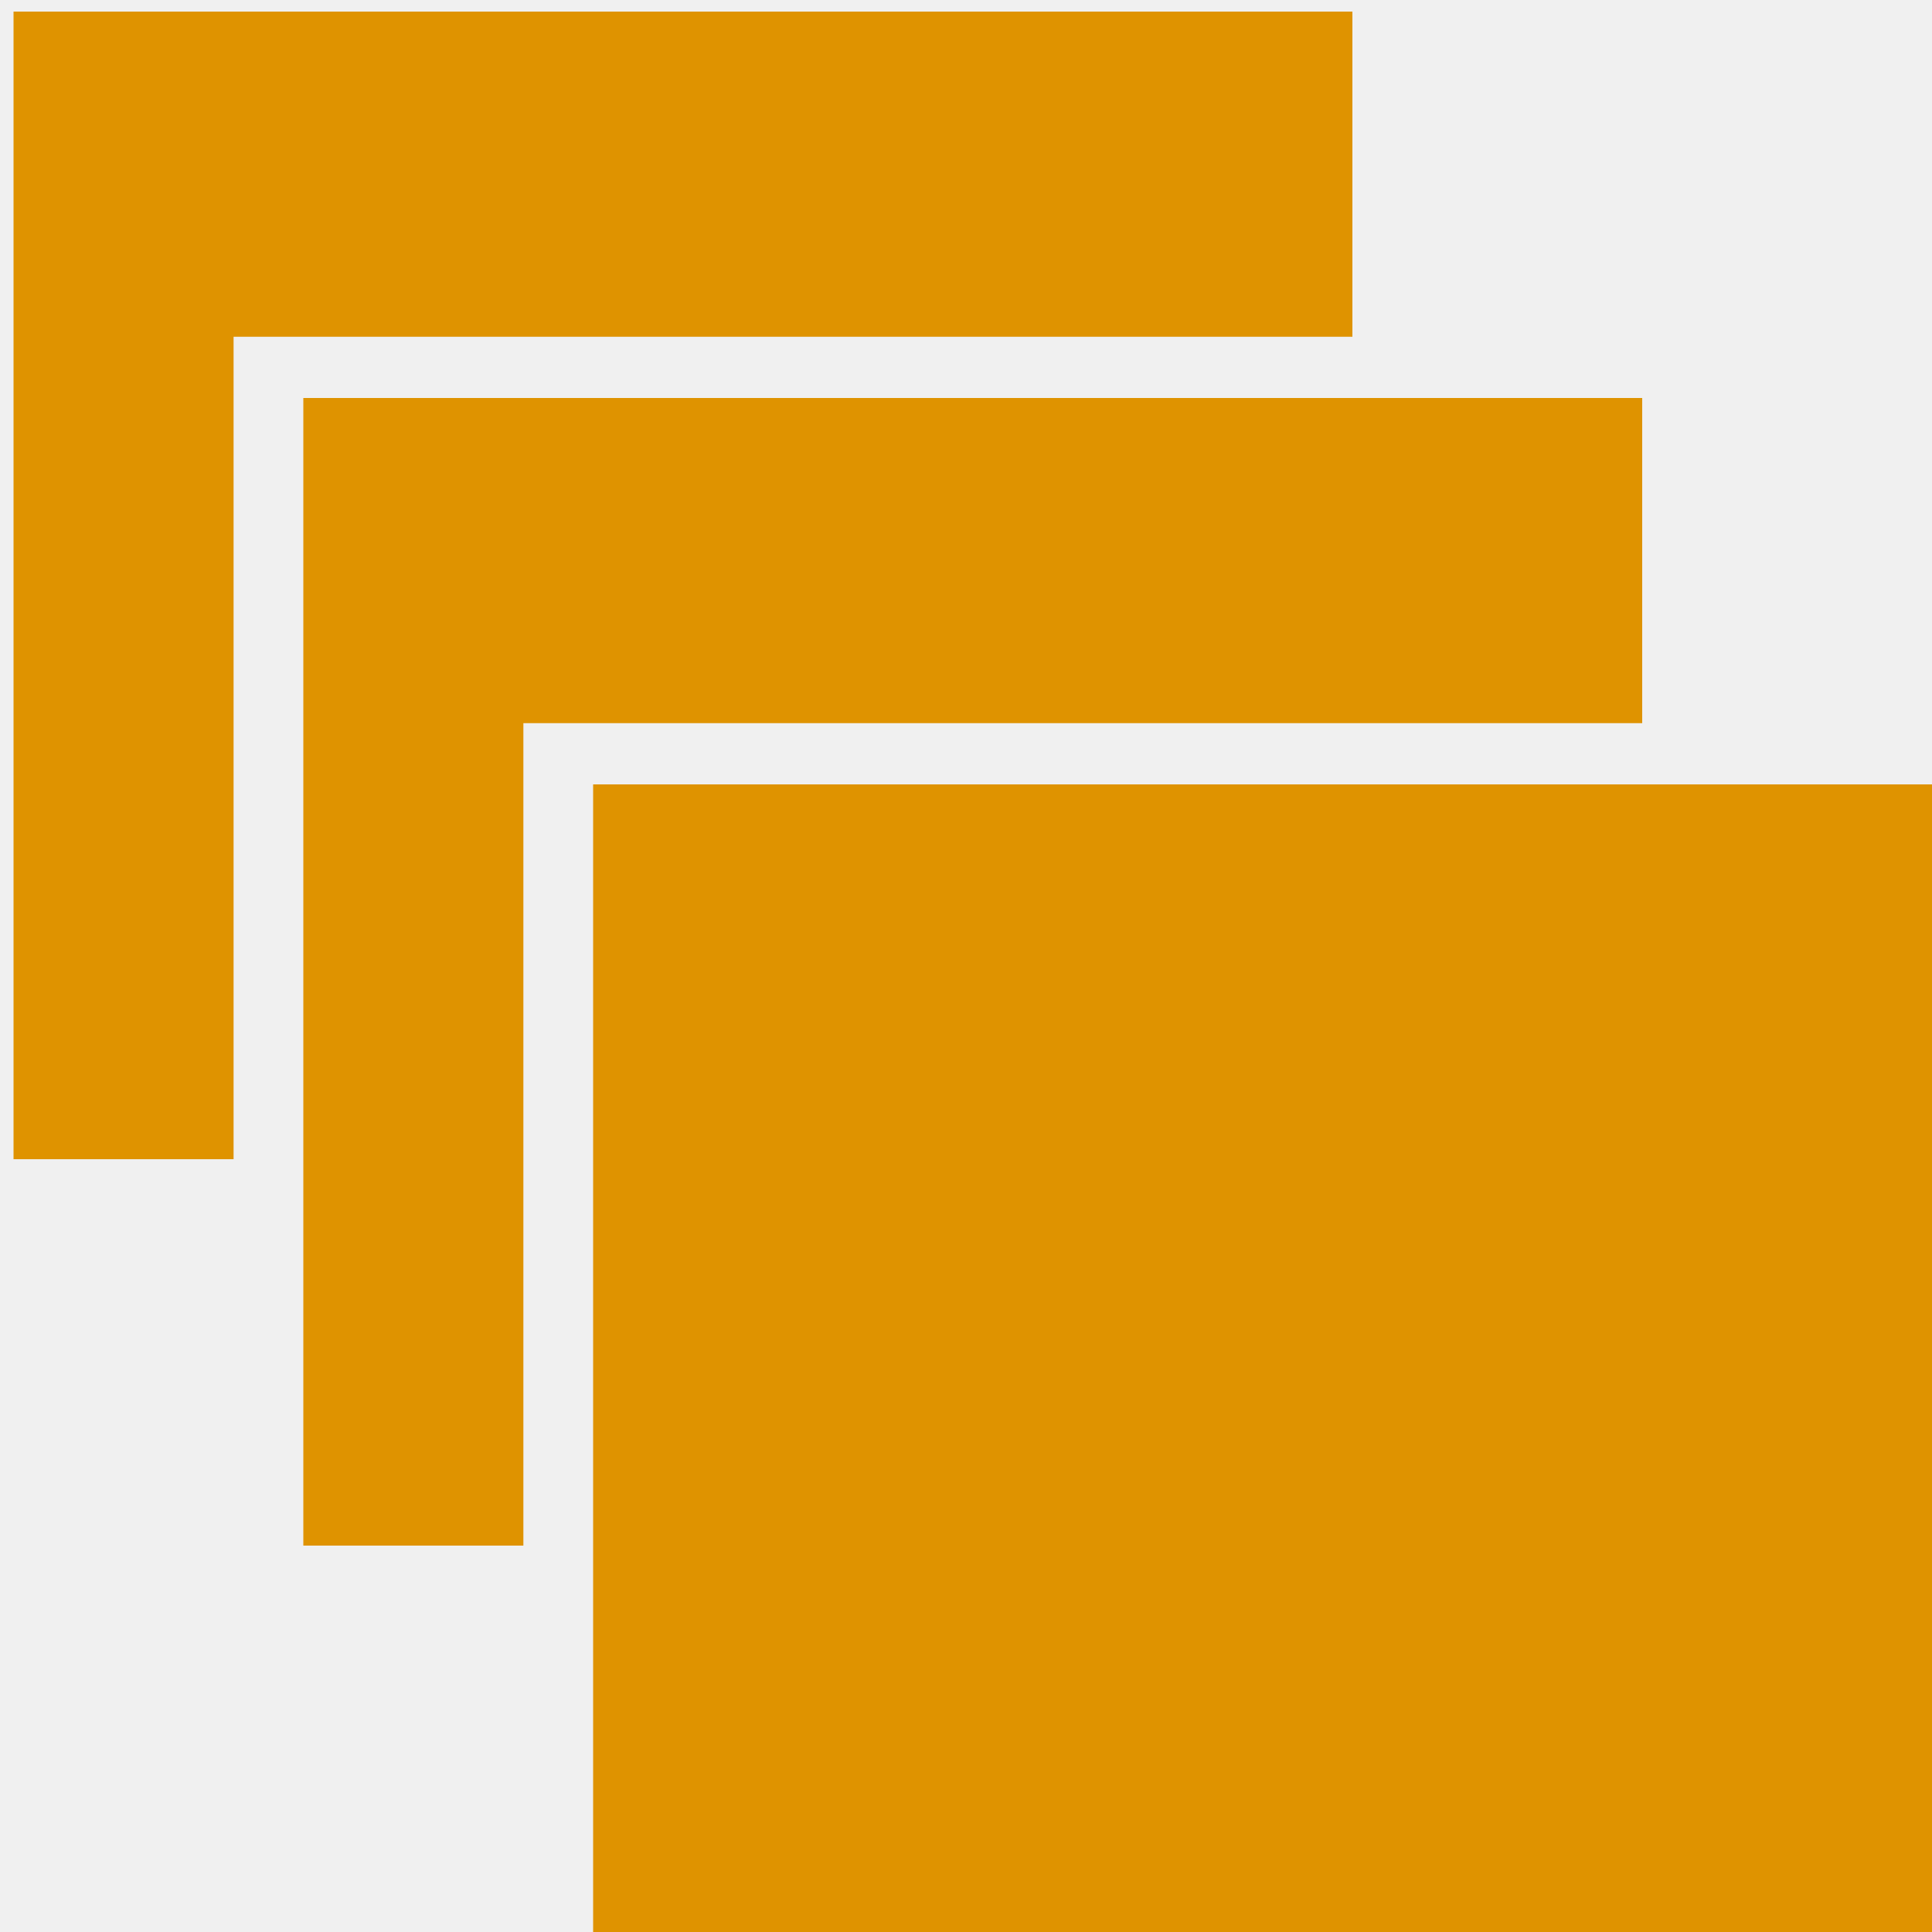
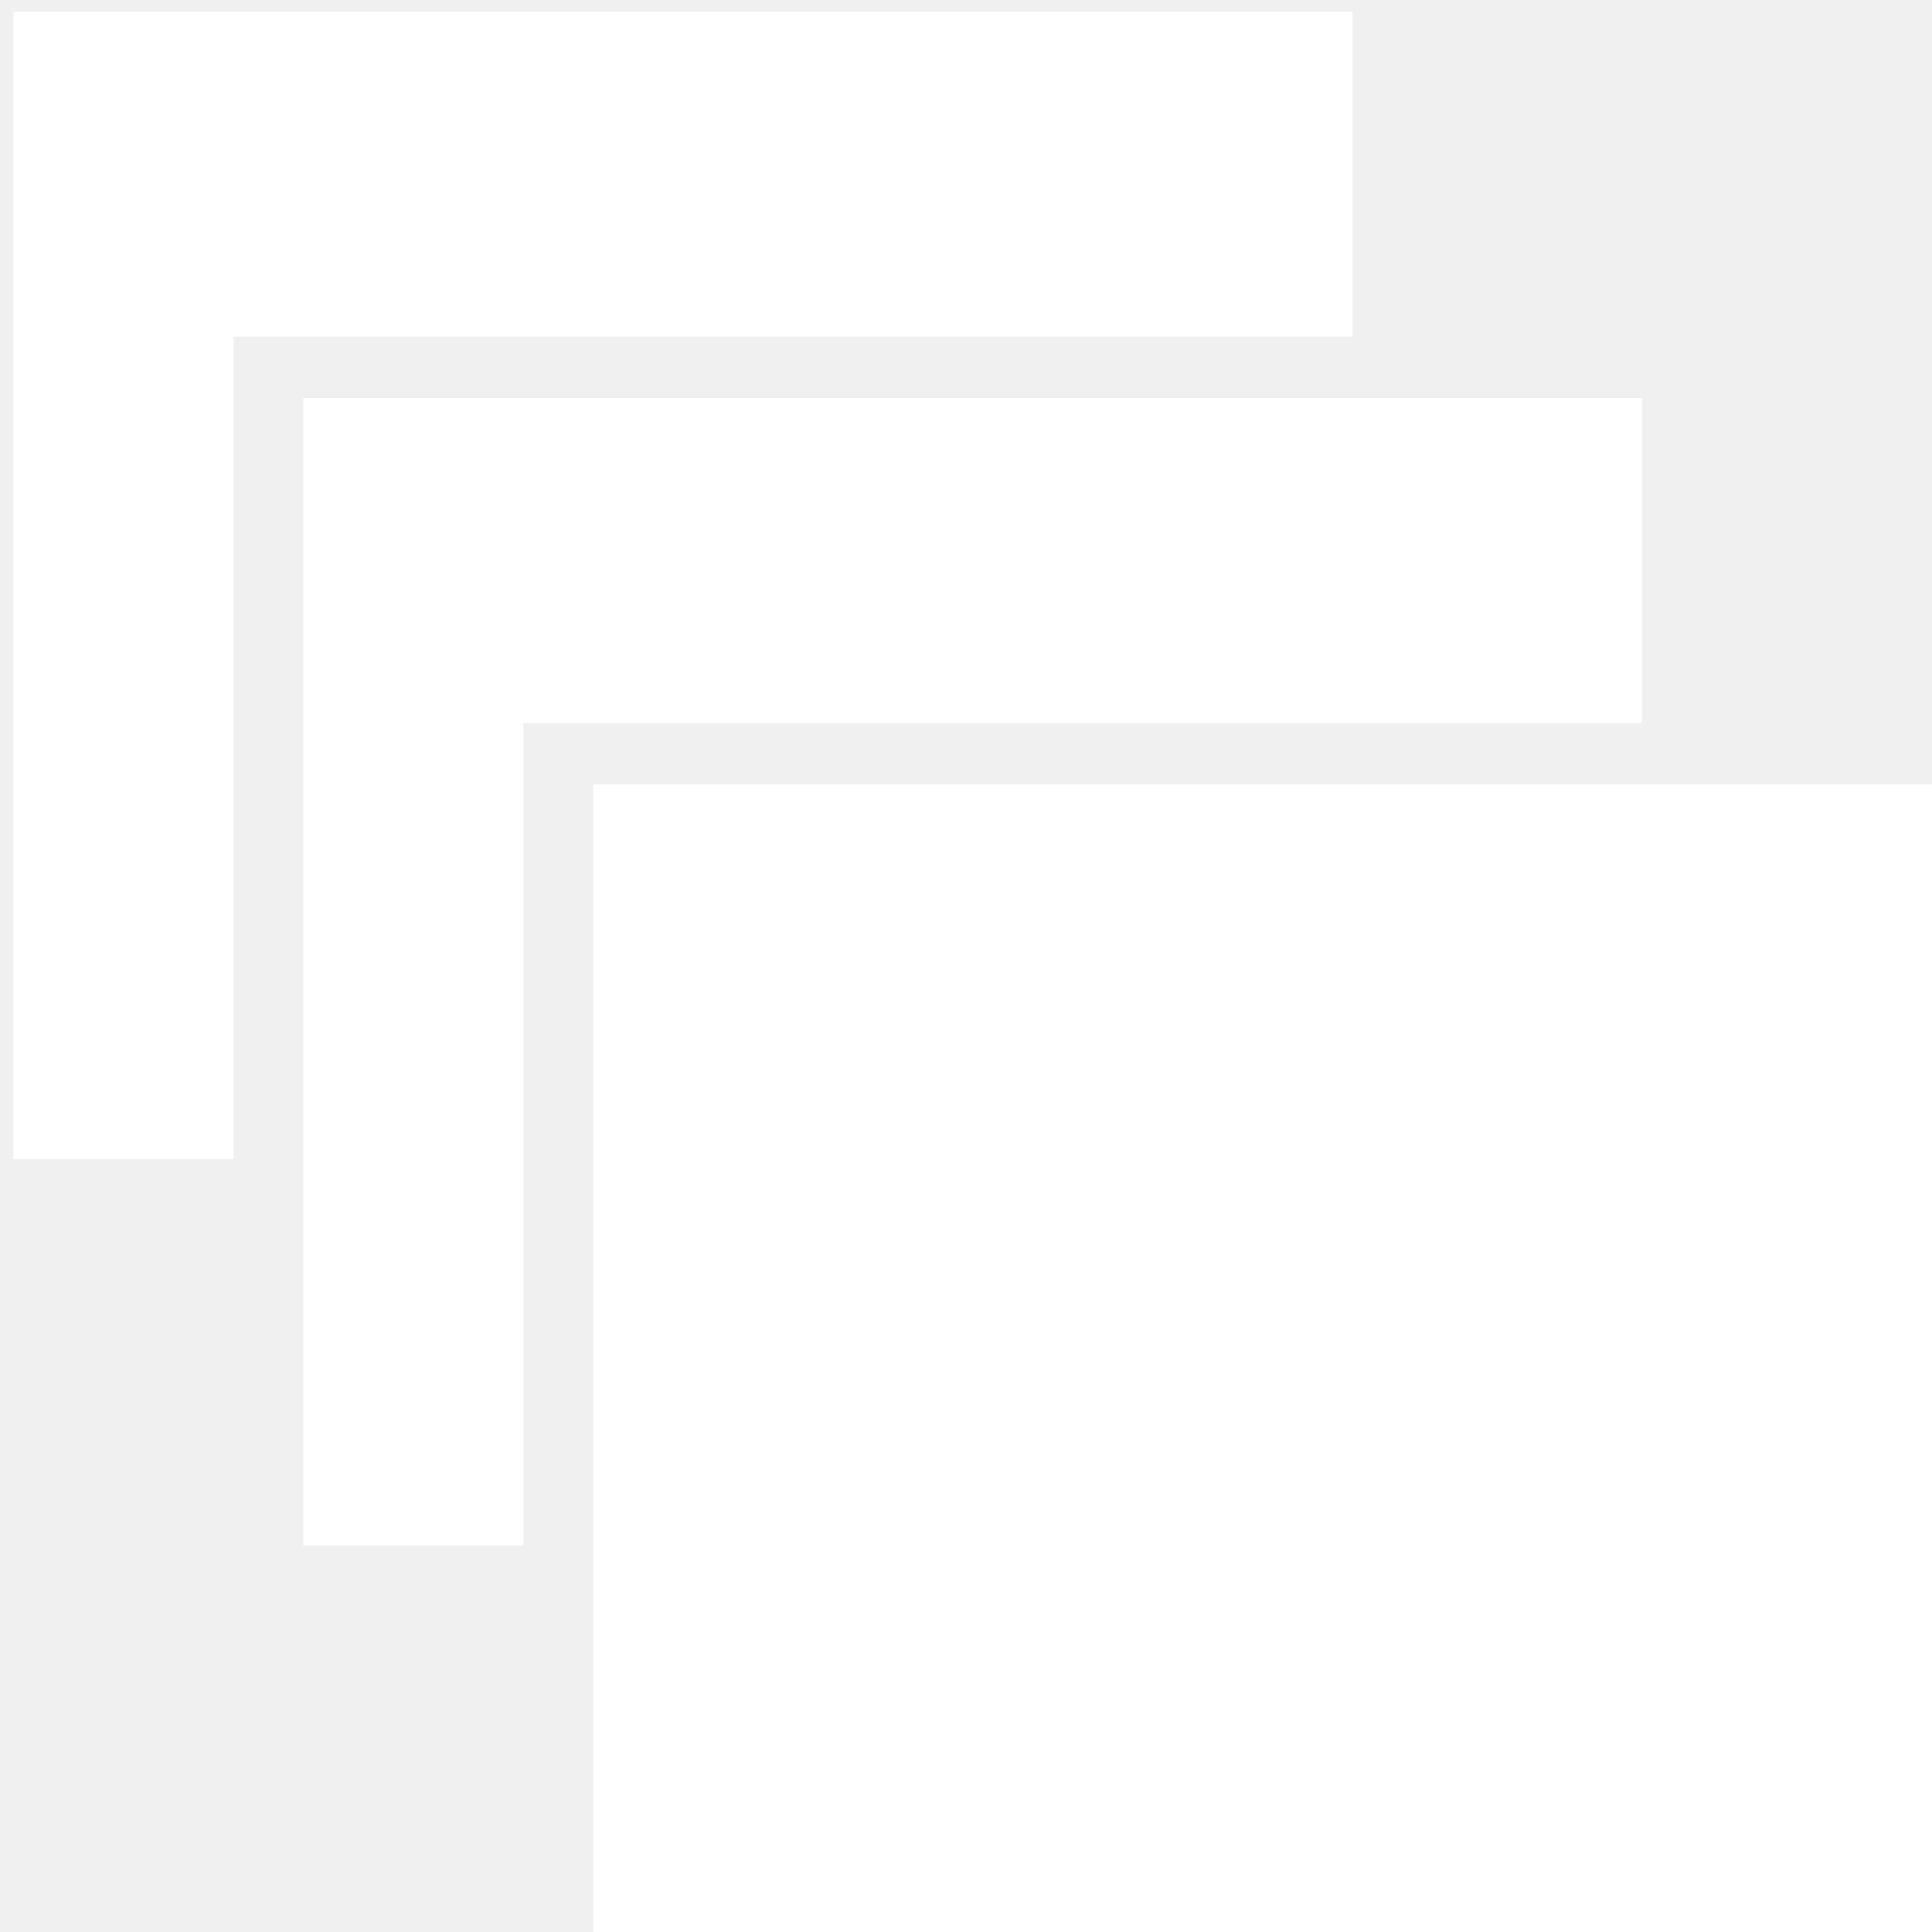
- <svg xmlns="http://www.w3.org/2000/svg" viewBox="0 0 20 20" version="1.1" id="svg4">
+ <svg xmlns="http://www.w3.org/2000/svg" id="svg4" version="1.1" viewBox="0 0 20 20">
  <defs id="defs8" />
-   <path d="M 0.14,0.12 V 12 H 2.418 V 3.486 H 14 V 0.12 Z" style="fill:#df9300;fill-opacity:1;stroke:#ffffff;stroke-width:0;stroke-linecap:square;stroke-linejoin:round;stroke-miterlimit:3.8;stroke-dasharray:none;stroke-opacity:0;paint-order:markers stroke fill" id="rect864" />
-   <path d="M 3.14,4.12 V 16 H 5.418 V 7.486 H 17 V 4.12 Z" style="fill:#df9300;fill-opacity:1;stroke:#ffffff;stroke-width:0;stroke-linecap:square;stroke-miterlimit:3.8;stroke-dasharray:none;stroke-opacity:0;paint-order:markers stroke fill" id="rect864-38" />
-   <rect y="8.12" x="6.14" height="11.88" width="13.86" id="rect864-38-3" style="fill:#df9300;fill-opacity:1;stroke:#ffffff;stroke-width:0;stroke-linecap:square;stroke-miterlimit:3.8;stroke-dasharray:none;stroke-opacity:0;paint-order:markers stroke fill" />
+   <path id="rect864" style="fill:#ffffff;fill-opacity:1;stroke:#ffffff;stroke-width:0;stroke-linecap:square;stroke-linejoin:round;stroke-miterlimit:3.8;stroke-dasharray:none;stroke-opacity:0;paint-order:markers stroke fill" d="M 0.14,0.12 V 12 H 2.418 V 3.486 H 14 V 0.12 Z" />
+   <path id="rect864-38" style="fill:#ffffff;fill-opacity:1;stroke:#ffffff;stroke-width:0;stroke-linecap:square;stroke-miterlimit:3.8;stroke-dasharray:none;stroke-opacity:0;paint-order:markers stroke fill" d="M 3.14,4.12 V 16 H 5.418 V 7.486 H 17 V 4.12 Z" />
+   <rect style="fill:#ffffff;fill-opacity:1;stroke:#ffffff;stroke-width:0;stroke-linecap:square;stroke-miterlimit:3.8;stroke-dasharray:none;stroke-opacity:0;paint-order:markers stroke fill" id="rect864-38-3" width="13.86" height="11.88" x="6.14" y="8.12" />
</svg>
